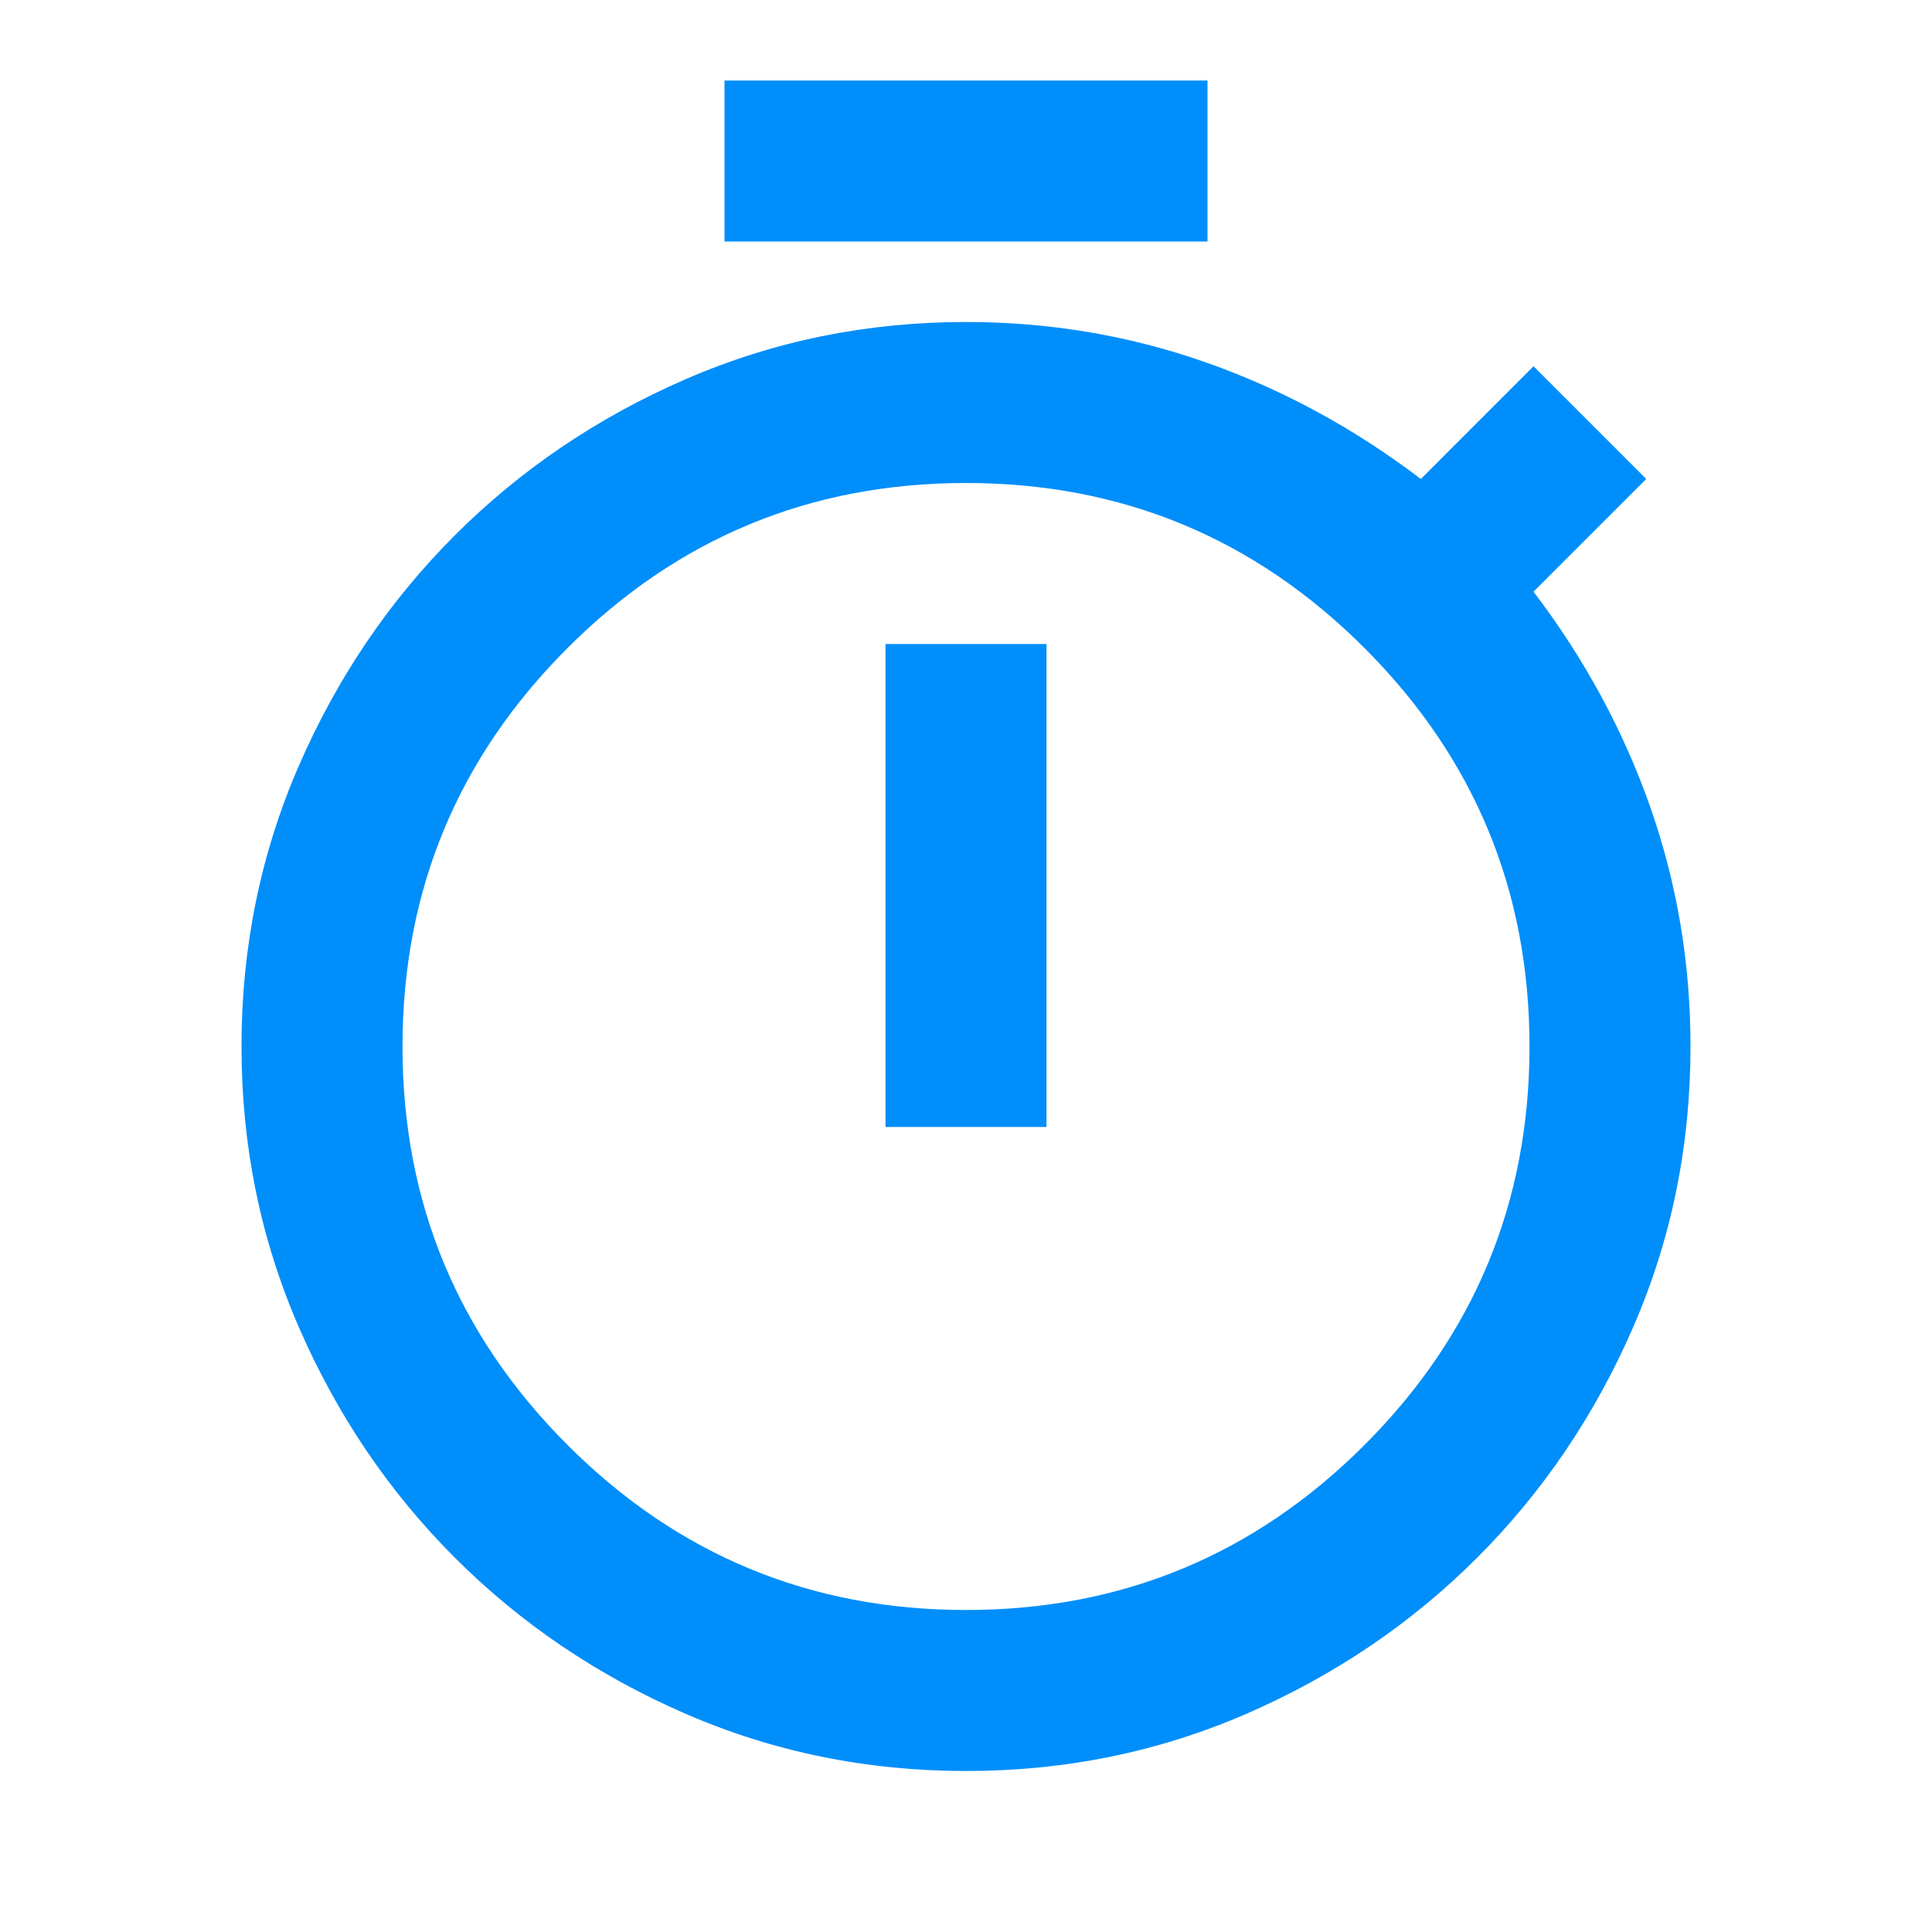
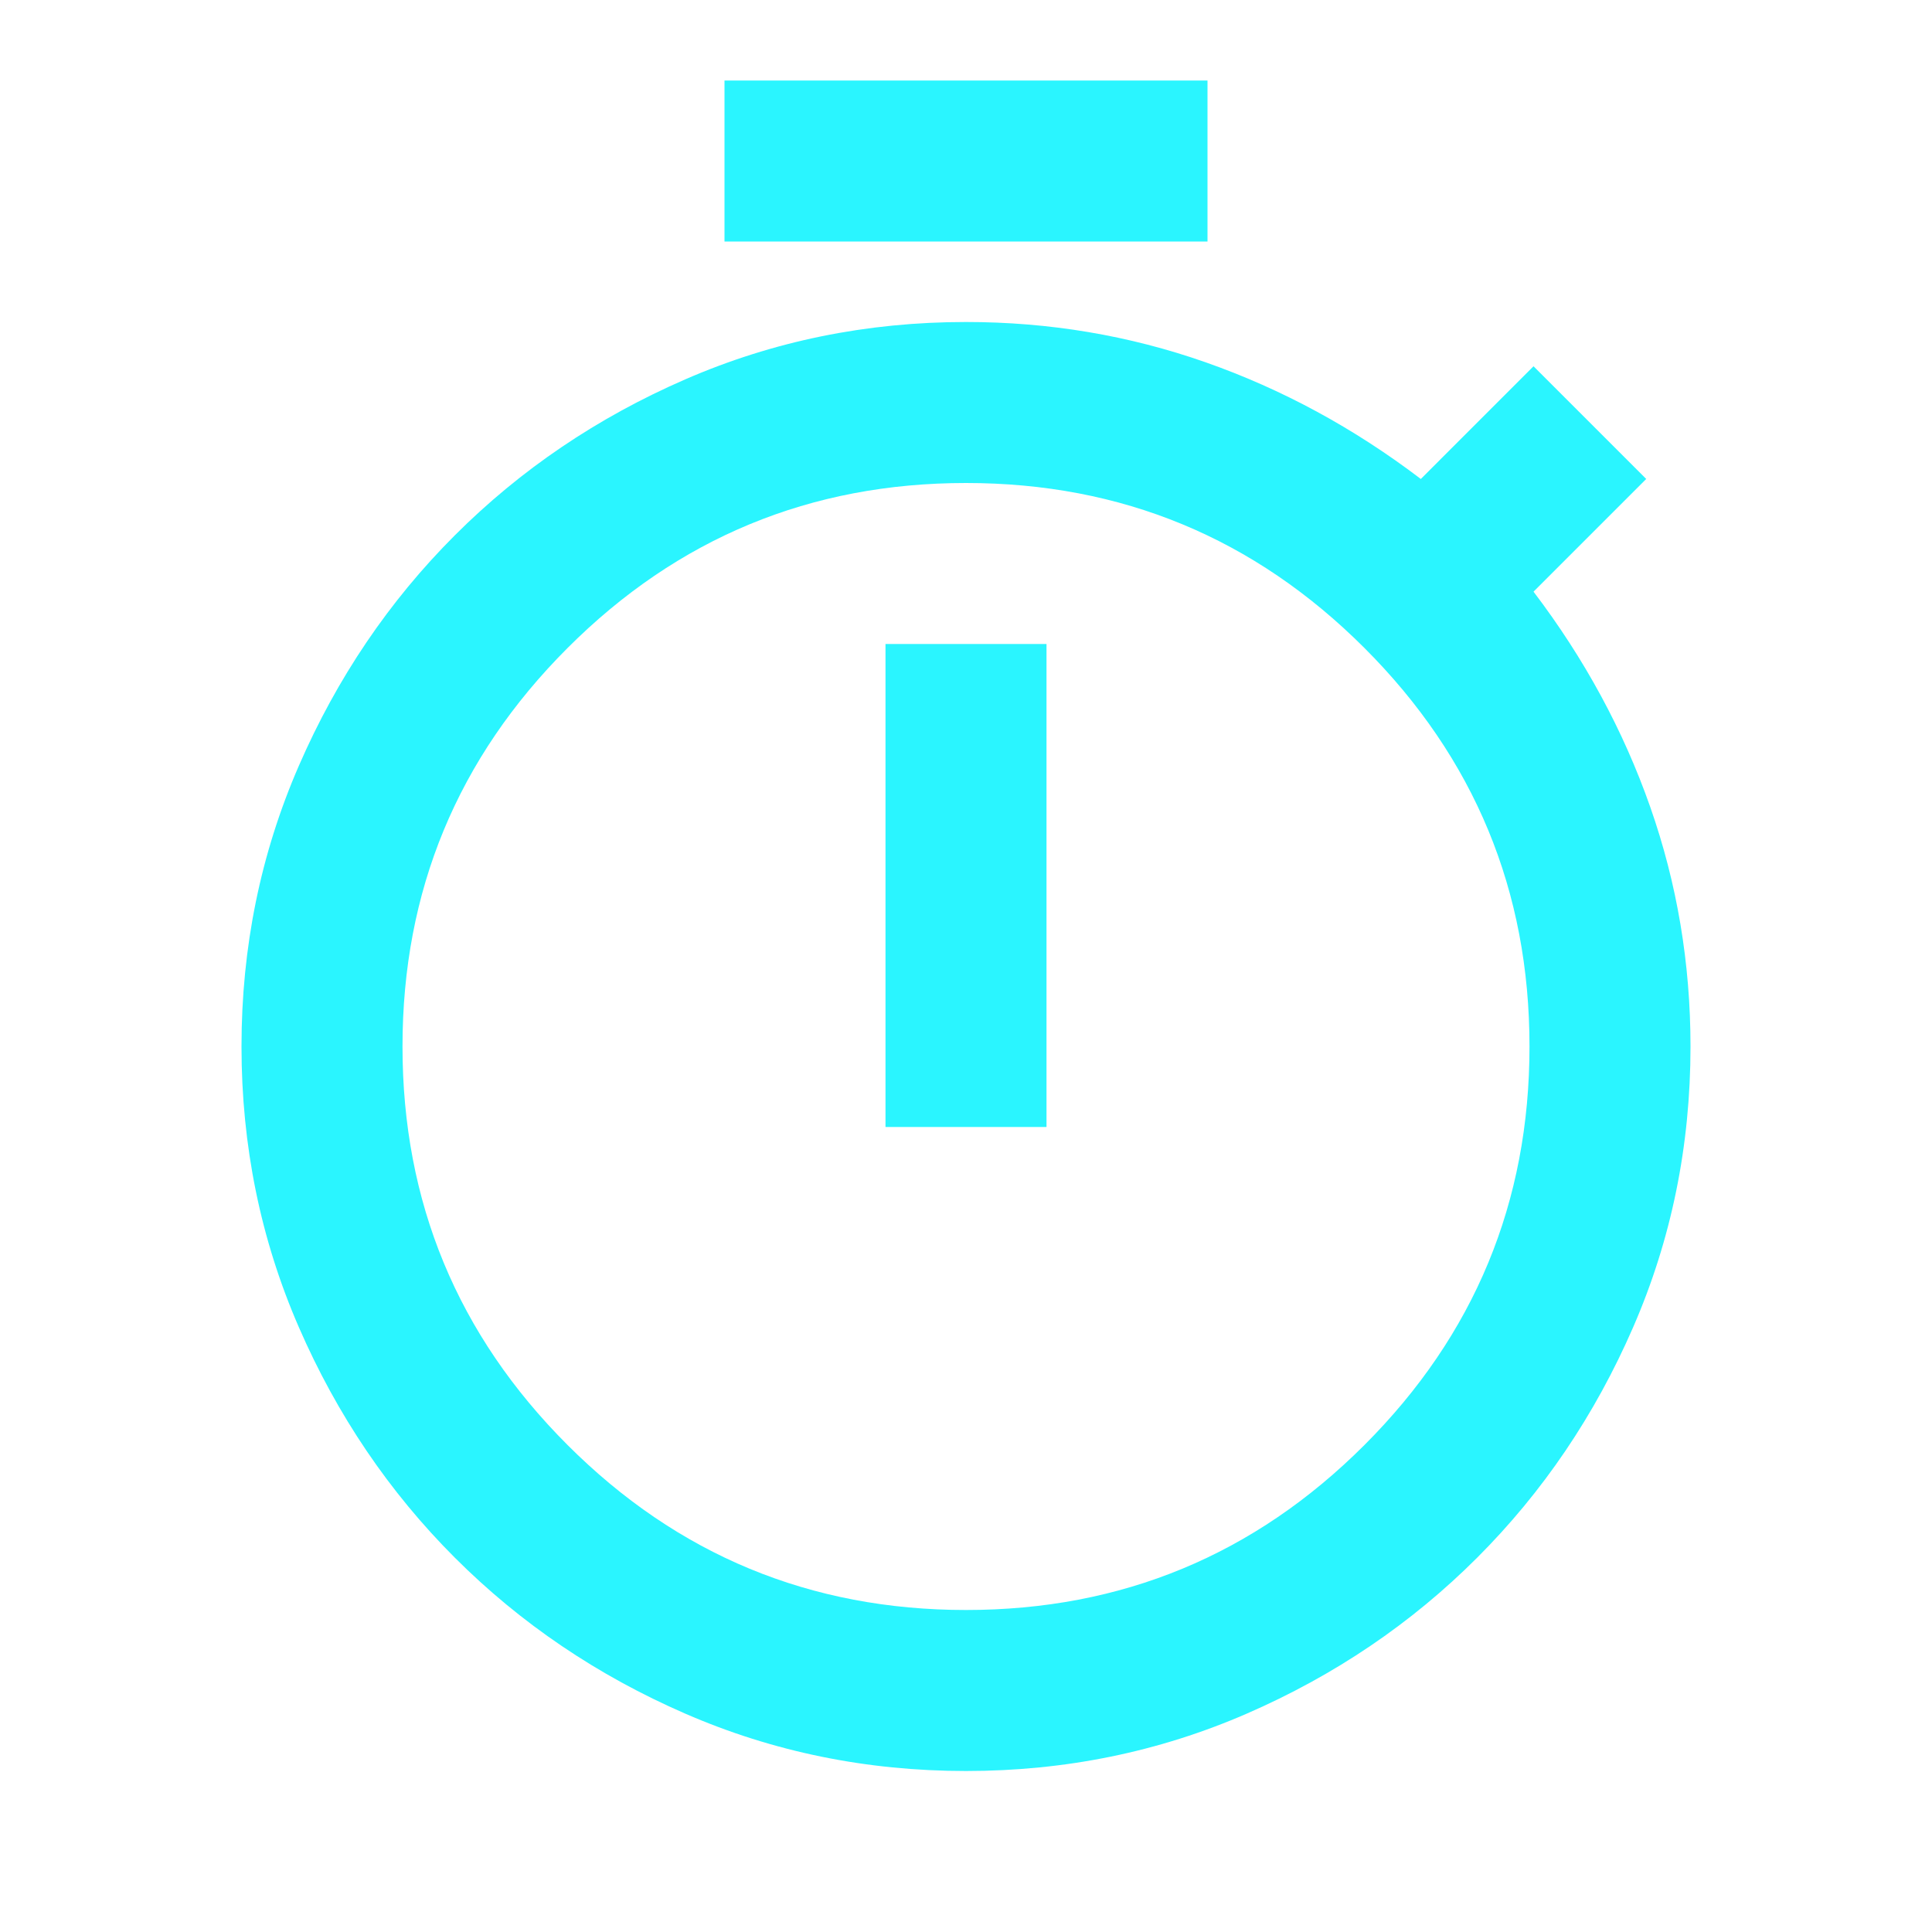
- <svg xmlns="http://www.w3.org/2000/svg" height="24px" viewBox="0 -960 960 960" width="24px" fill="#008efa">
+ <svg xmlns="http://www.w3.org/2000/svg" height="24px" viewBox="0 -960 960 960" width="24px" fill="#2AF5FF">
  <path d="M360-840v-80h240v80H360Zm80 440h80v-240h-80v240Zm40 320q-74 0-139.5-28.5T226-186q-49-49-77.5-114.5T120-440q0-74 28.5-139.5T226-694q49-49 114.5-77.5T480-800q62 0 119 20t107 58l56-56 56 56-56 56q38 50 58 107t20 119q0 74-28.5 139.5T734-186q-49 49-114.5 77.5T480-80Zm0-80q116 0 198-82t82-198q0-116-82-198t-198-82q-116 0-198 82t-82 198q0 116 82 198t198 82Zm0-280Z" />
</svg>
